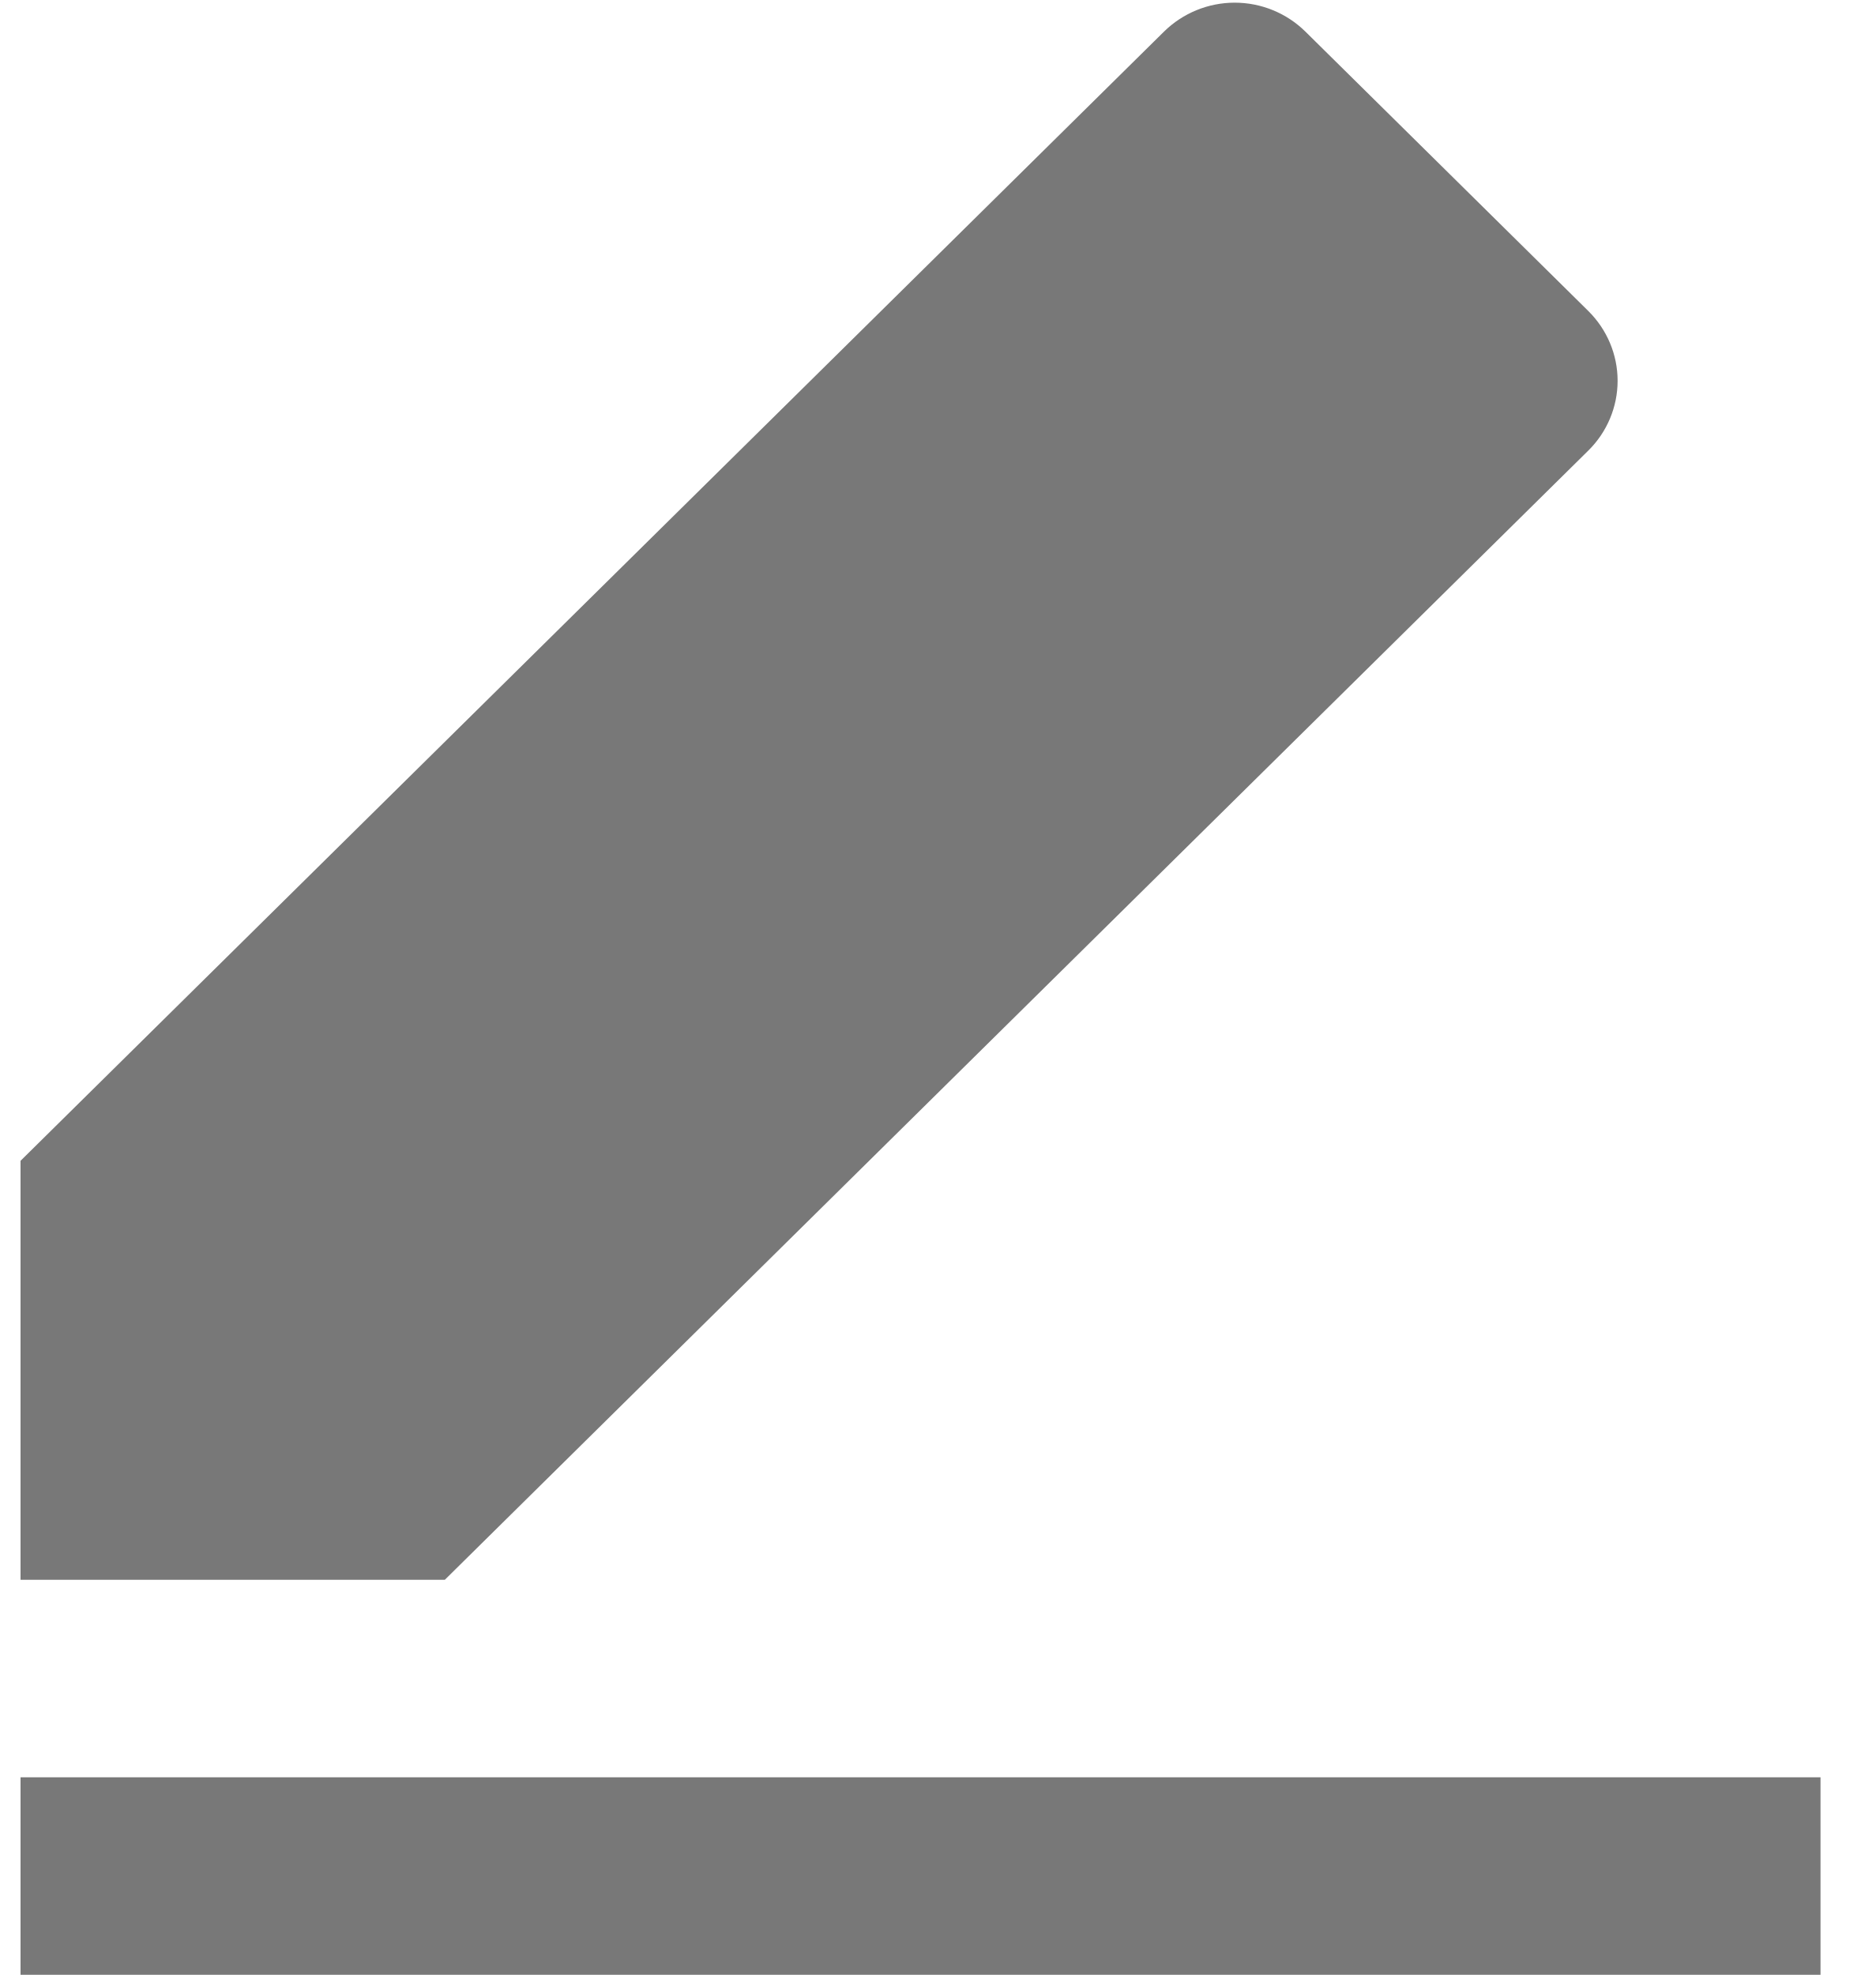
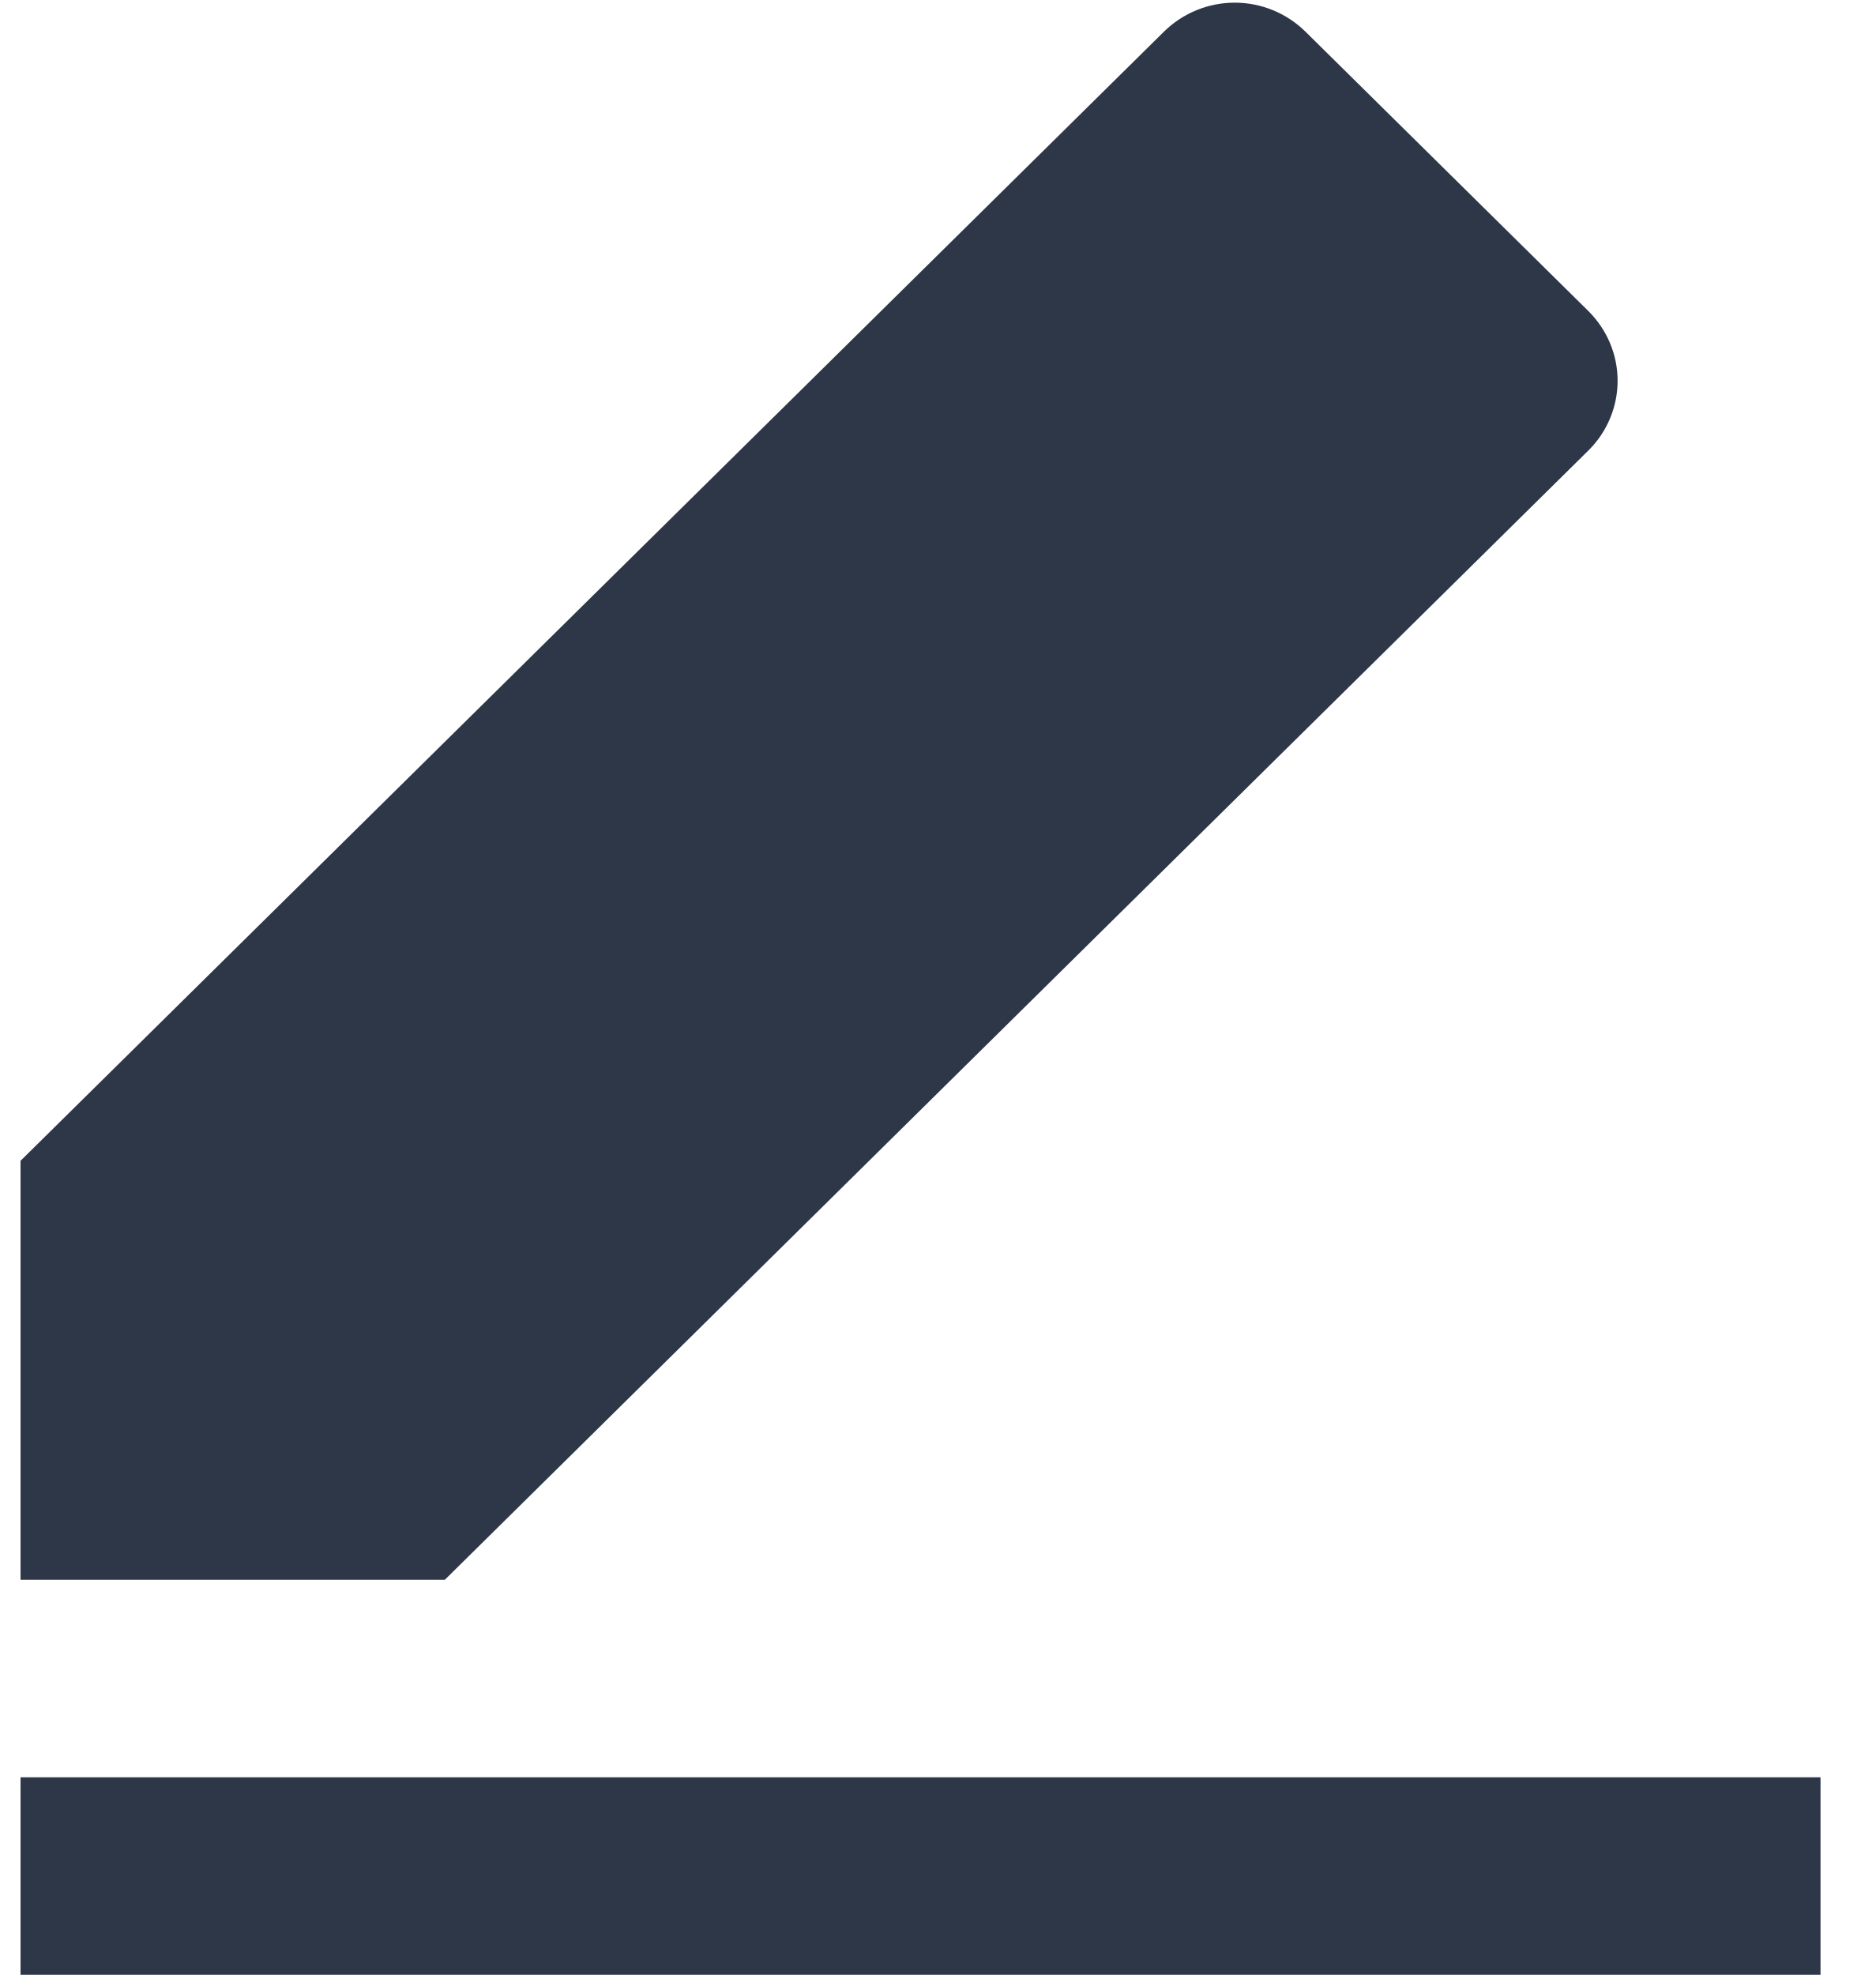
<svg xmlns="http://www.w3.org/2000/svg" width="19" height="20" viewBox="0 0 19 20" fill="none">
-   <path d="M4.505 15.998H0.208V11.755L11.789 0.32C11.979 0.133 12.236 0.027 12.505 0.027C12.774 0.027 13.031 0.133 13.221 0.32L16.086 3.149C16.276 3.337 16.383 3.591 16.383 3.856C16.383 4.121 16.276 4.376 16.086 4.563L4.505 15.998ZM0.208 17.998H18.438V19.998H0.208V17.998Z" fill="#787878" />
+   <path d="M4.505 15.998H0.208V11.755L11.789 0.32C11.979 0.133 12.236 0.027 12.505 0.027C12.774 0.027 13.031 0.133 13.221 0.32L16.086 3.149C16.276 3.337 16.383 3.591 16.383 3.856C16.383 4.121 16.276 4.376 16.086 4.563L4.505 15.998ZM0.208 17.998H18.438V19.998H0.208V17.998Z" fill="#2D3748" />
</svg>
